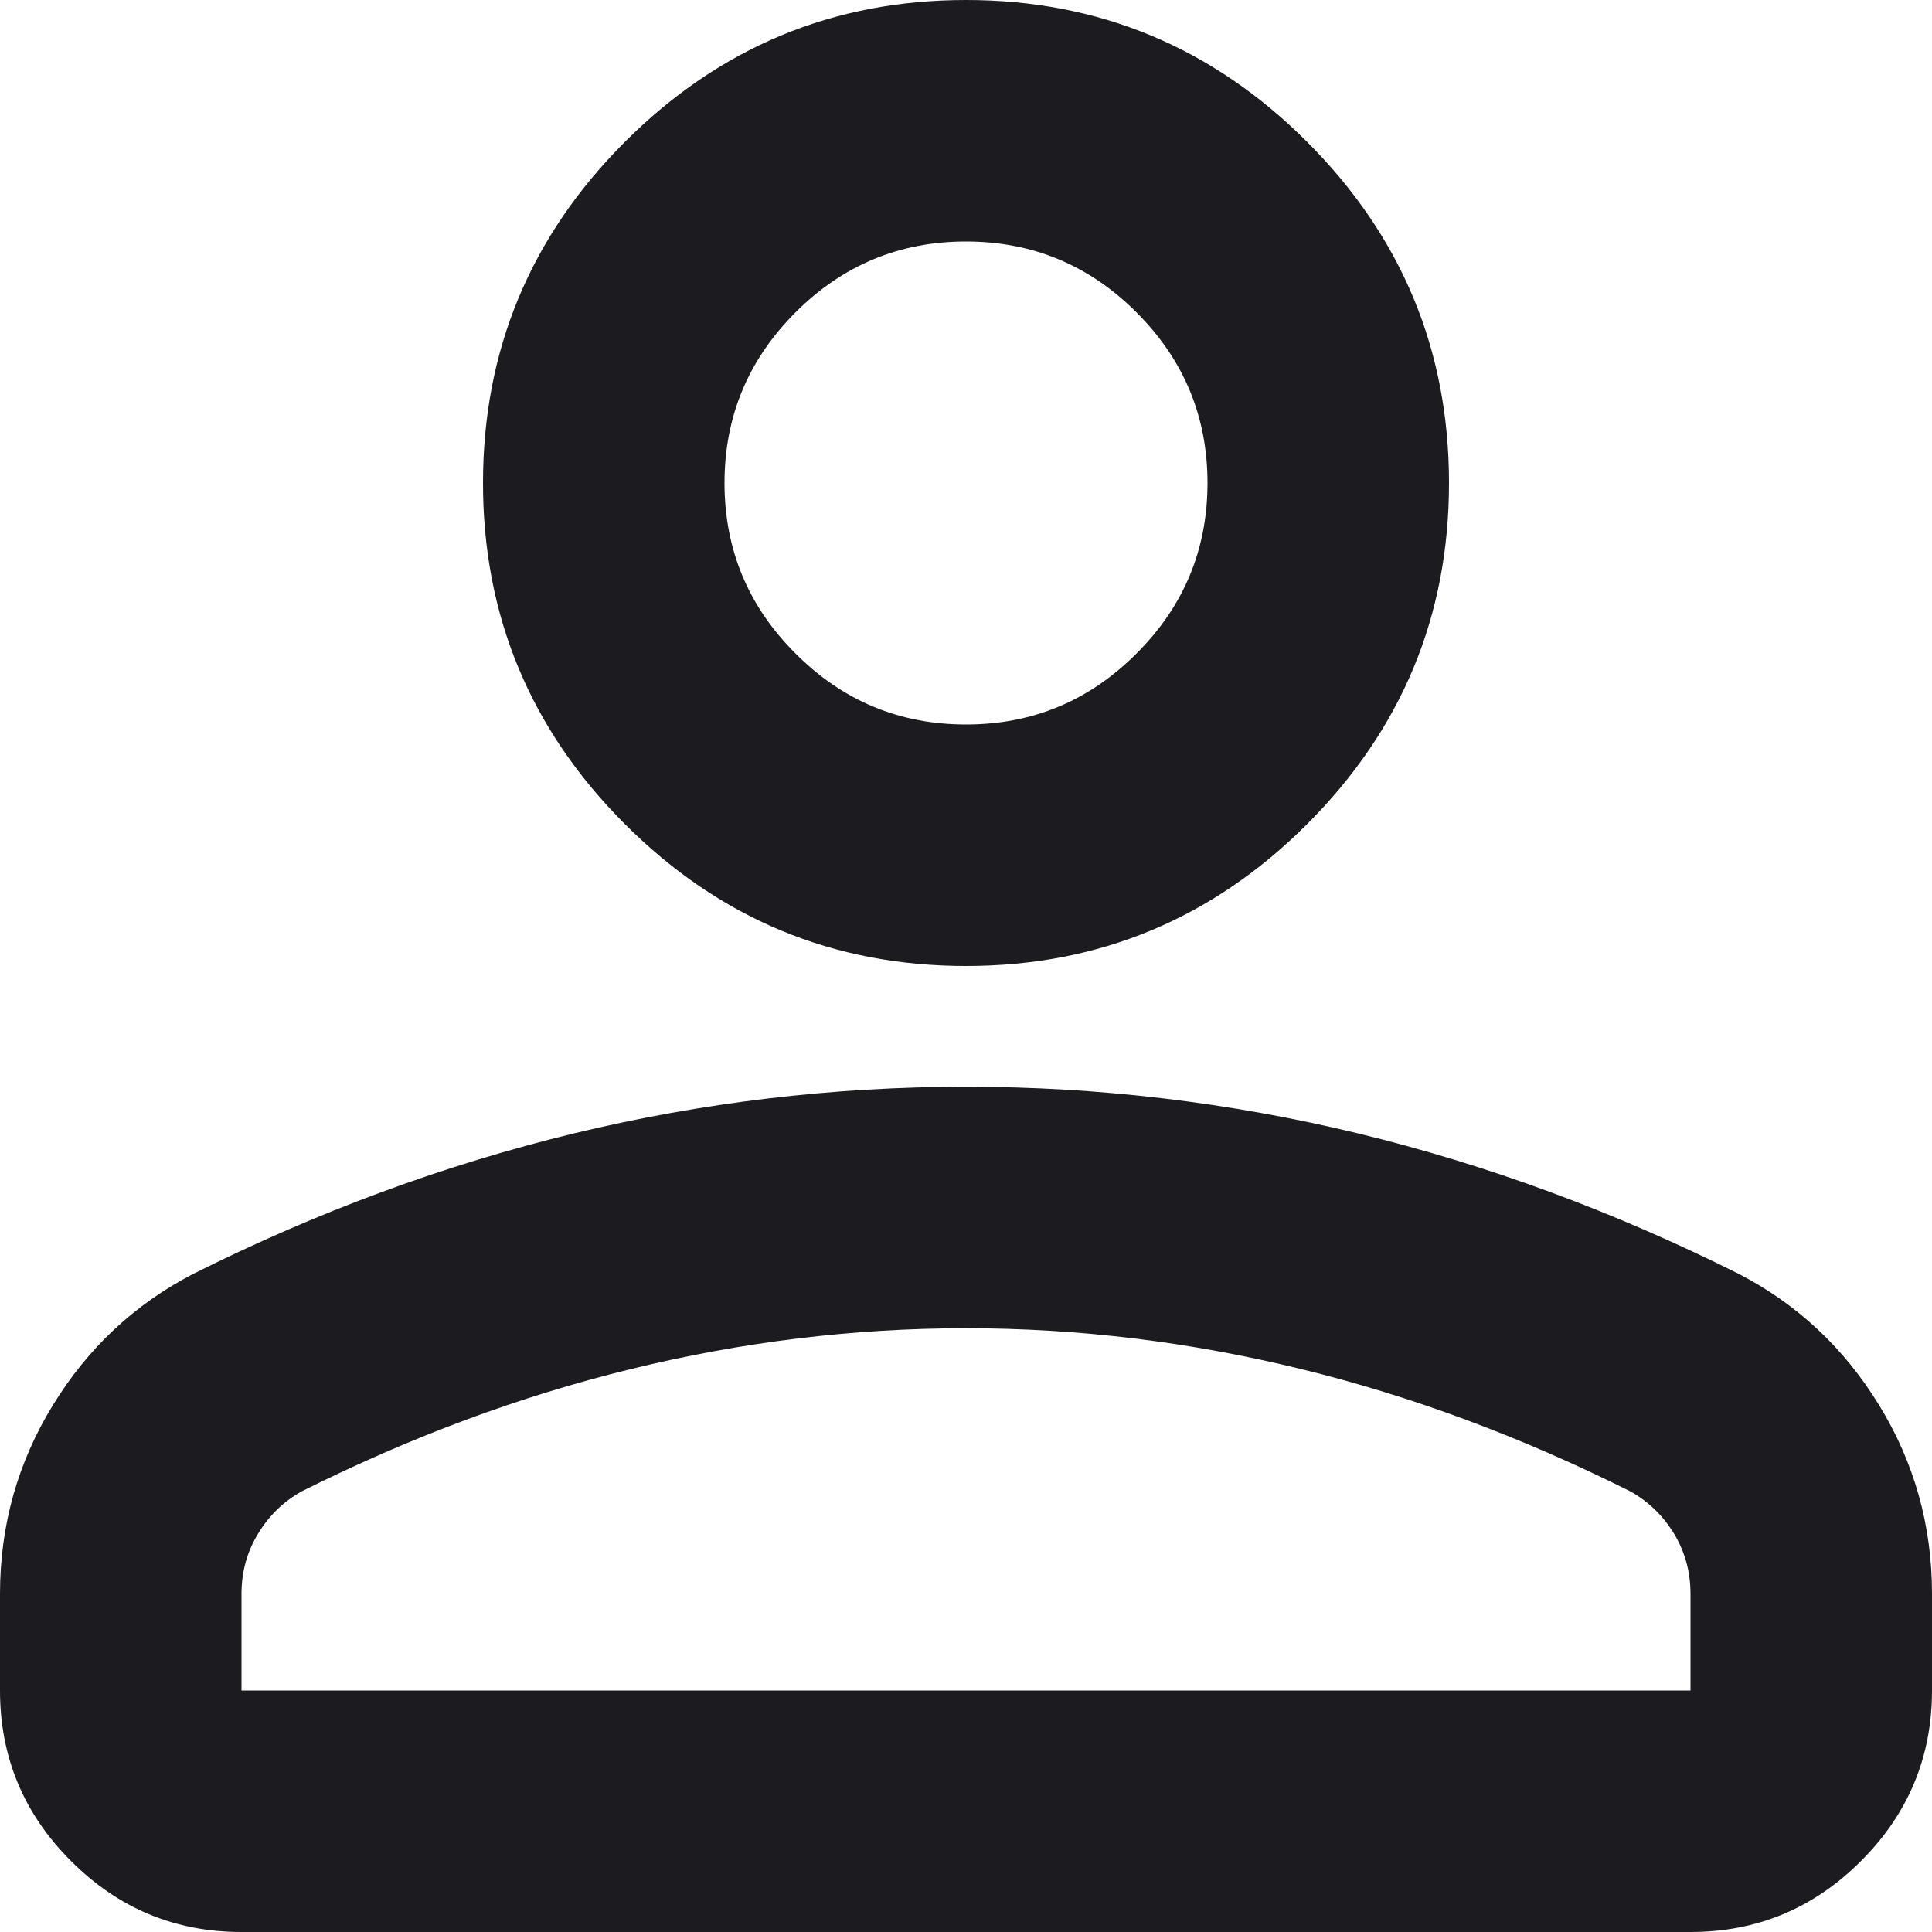
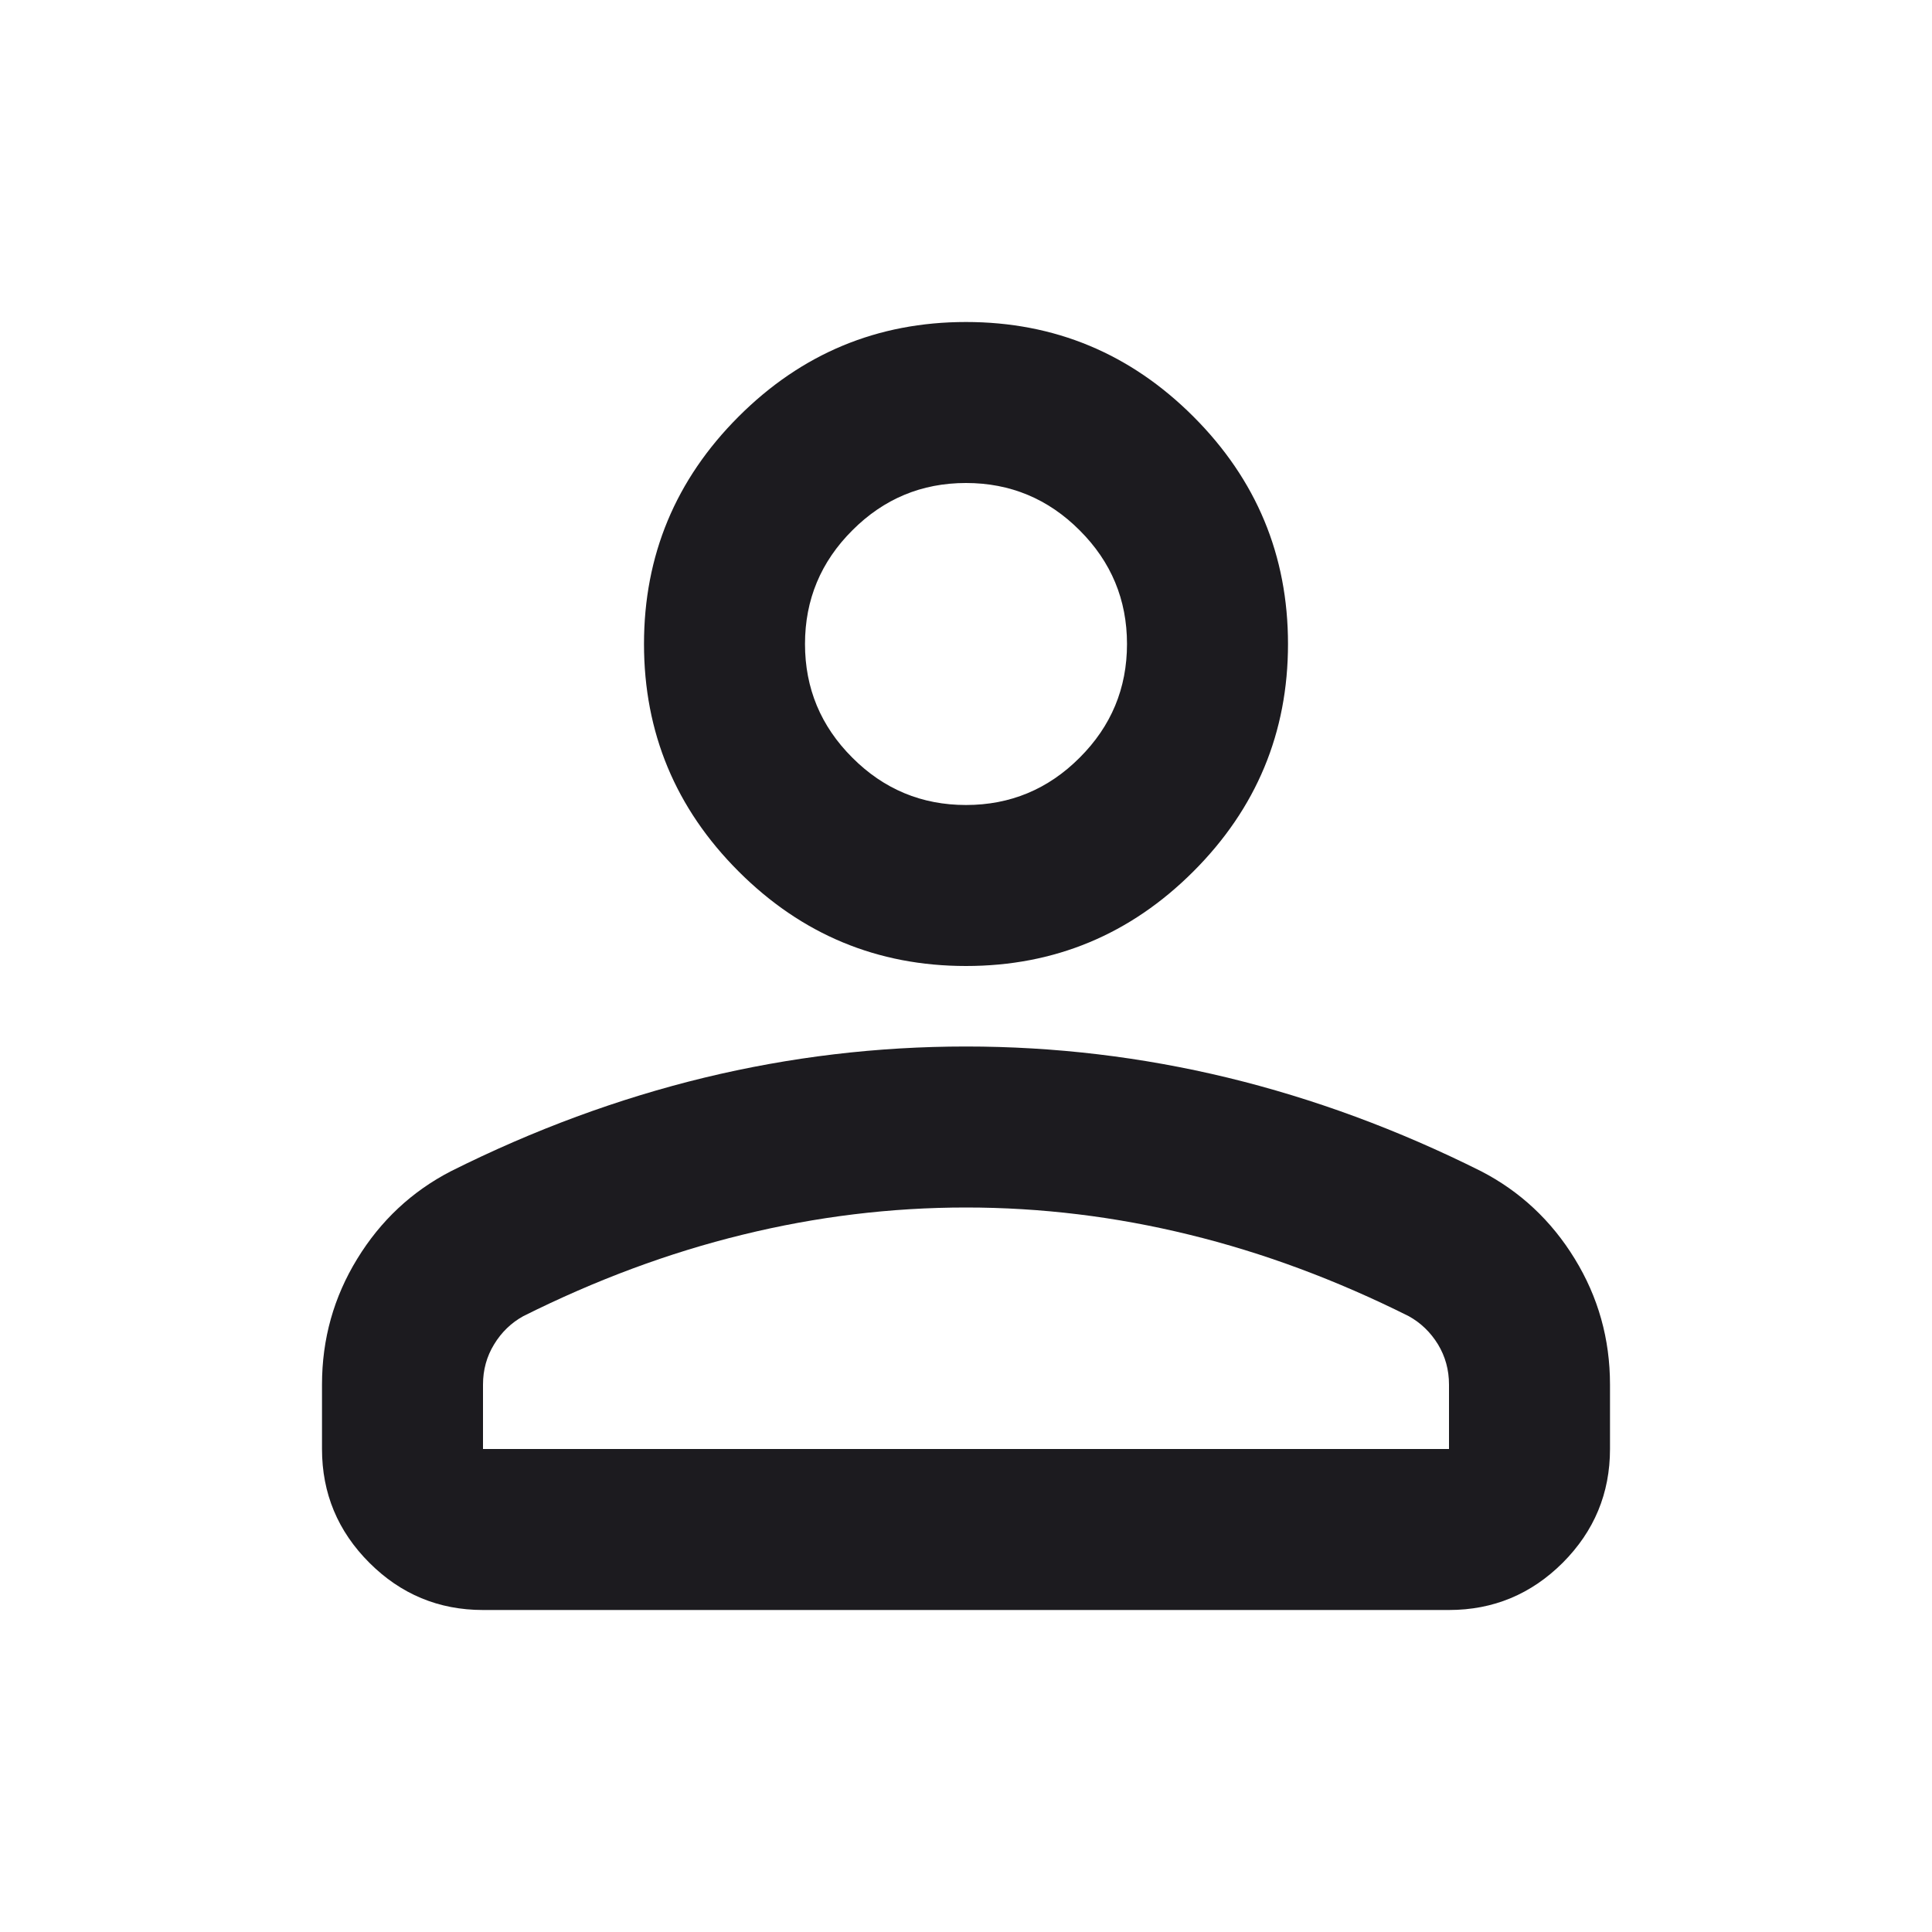
- <svg xmlns="http://www.w3.org/2000/svg" width="16" height="16" viewBox="0 0 16 16" fill="none">
-   <path d="M8 8C6.9 8 5.958 7.608 5.175 6.825C4.392 6.042 4 5.1 4 4C4 2.9 4.392 1.958 5.175 1.175C5.958 0.392 6.9 0 8 0C9.1 0 10.042 0.392 10.825 1.175C11.608 1.958 12 2.9 12 4C12 5.1 11.608 6.042 10.825 6.825C10.042 7.608 9.1 8 8 8ZM0 14V13.2C0 12.633 0.146 12.113 0.438 11.637C0.729 11.162 1.117 10.8 1.6 10.55C2.633 10.033 3.683 9.646 4.75 9.387C5.817 9.129 6.9 9 8 9C9.1 9 10.183 9.129 11.25 9.387C12.317 9.646 13.367 10.033 14.4 10.55C14.883 10.8 15.271 11.162 15.562 11.637C15.854 12.113 16 12.633 16 13.2V14C16 14.55 15.804 15.021 15.412 15.412C15.021 15.804 14.55 16 14 16H2C1.45 16 0.979 15.804 0.588 15.412C0.196 15.021 0 14.55 0 14ZM2 14H14V13.2C14 13.017 13.954 12.85 13.863 12.7C13.771 12.55 13.65 12.433 13.5 12.35C12.6 11.9 11.692 11.562 10.775 11.338C9.858 11.113 8.933 11 8 11C7.067 11 6.142 11.113 5.225 11.338C4.308 11.562 3.4 11.9 2.5 12.35C2.35 12.433 2.229 12.55 2.138 12.7C2.046 12.85 2 13.017 2 13.2V14ZM8 6C8.55 6 9.021 5.804 9.412 5.412C9.804 5.021 10 4.55 10 4C10 3.45 9.804 2.979 9.412 2.587C9.021 2.196 8.55 2 8 2C7.45 2 6.979 2.196 6.588 2.587C6.196 2.979 6 3.45 6 4C6 4.55 6.196 5.021 6.588 5.412C6.979 5.804 7.45 6 8 6Z" fill="#1C1B1F" />
+ <svg xmlns="http://www.w3.org/2000/svg" width="24" height="24" viewBox="0 0 24 24" fill="none">
+   <path d="M12 12C10.9 12 9.958 11.608 9.175 10.825C8.392 10.042 8 9.1 8 8C8 6.9 8.392 5.958 9.175 5.175C9.958 4.392 10.9 4 12 4C13.1 4 14.042 4.392 14.825 5.175C15.608 5.958 16 6.9 16 8C16 9.1 15.608 10.042 14.825 10.825C14.042 11.608 13.1 12 12 12ZM4 18V17.2C4 16.633 4.146 16.113 4.438 15.637C4.729 15.162 5.117 14.8 5.6 14.55C6.633 14.033 7.683 13.646 8.75 13.387C9.817 13.129 10.9 13 12 13C13.1 13 14.183 13.129 15.25 13.387C16.317 13.646 17.367 14.033 18.4 14.55C18.883 14.8 19.271 15.162 19.562 15.637C19.854 16.113 20 16.633 20 17.2V18C20 18.55 19.804 19.021 19.413 19.413C19.021 19.804 18.55 20 18 20H6C5.45 20 4.979 19.804 4.588 19.413C4.196 19.021 4 18.55 4 18ZM6 18H18V17.2C18 17.017 17.954 16.85 17.863 16.7C17.771 16.55 17.65 16.433 17.5 16.35C16.6 15.9 15.692 15.562 14.775 15.338C13.858 15.113 12.933 15 12 15C11.067 15 10.142 15.113 9.225 15.338C8.308 15.562 7.4 15.9 6.5 16.35C6.35 16.433 6.229 16.55 6.138 16.7C6.046 16.85 6 17.017 6 17.2V18ZM12 10C12.55 10 13.021 9.804 13.412 9.412C13.804 9.021 14 8.55 14 8C14 7.45 13.804 6.979 13.412 6.588C13.021 6.196 12.55 6 12 6C11.45 6 10.979 6.196 10.588 6.588C10.196 6.979 10 7.45 10 8C10 8.55 10.196 9.021 10.588 9.412C10.979 9.804 11.45 10 12 10Z" fill="#1C1B1F" />
</svg>
